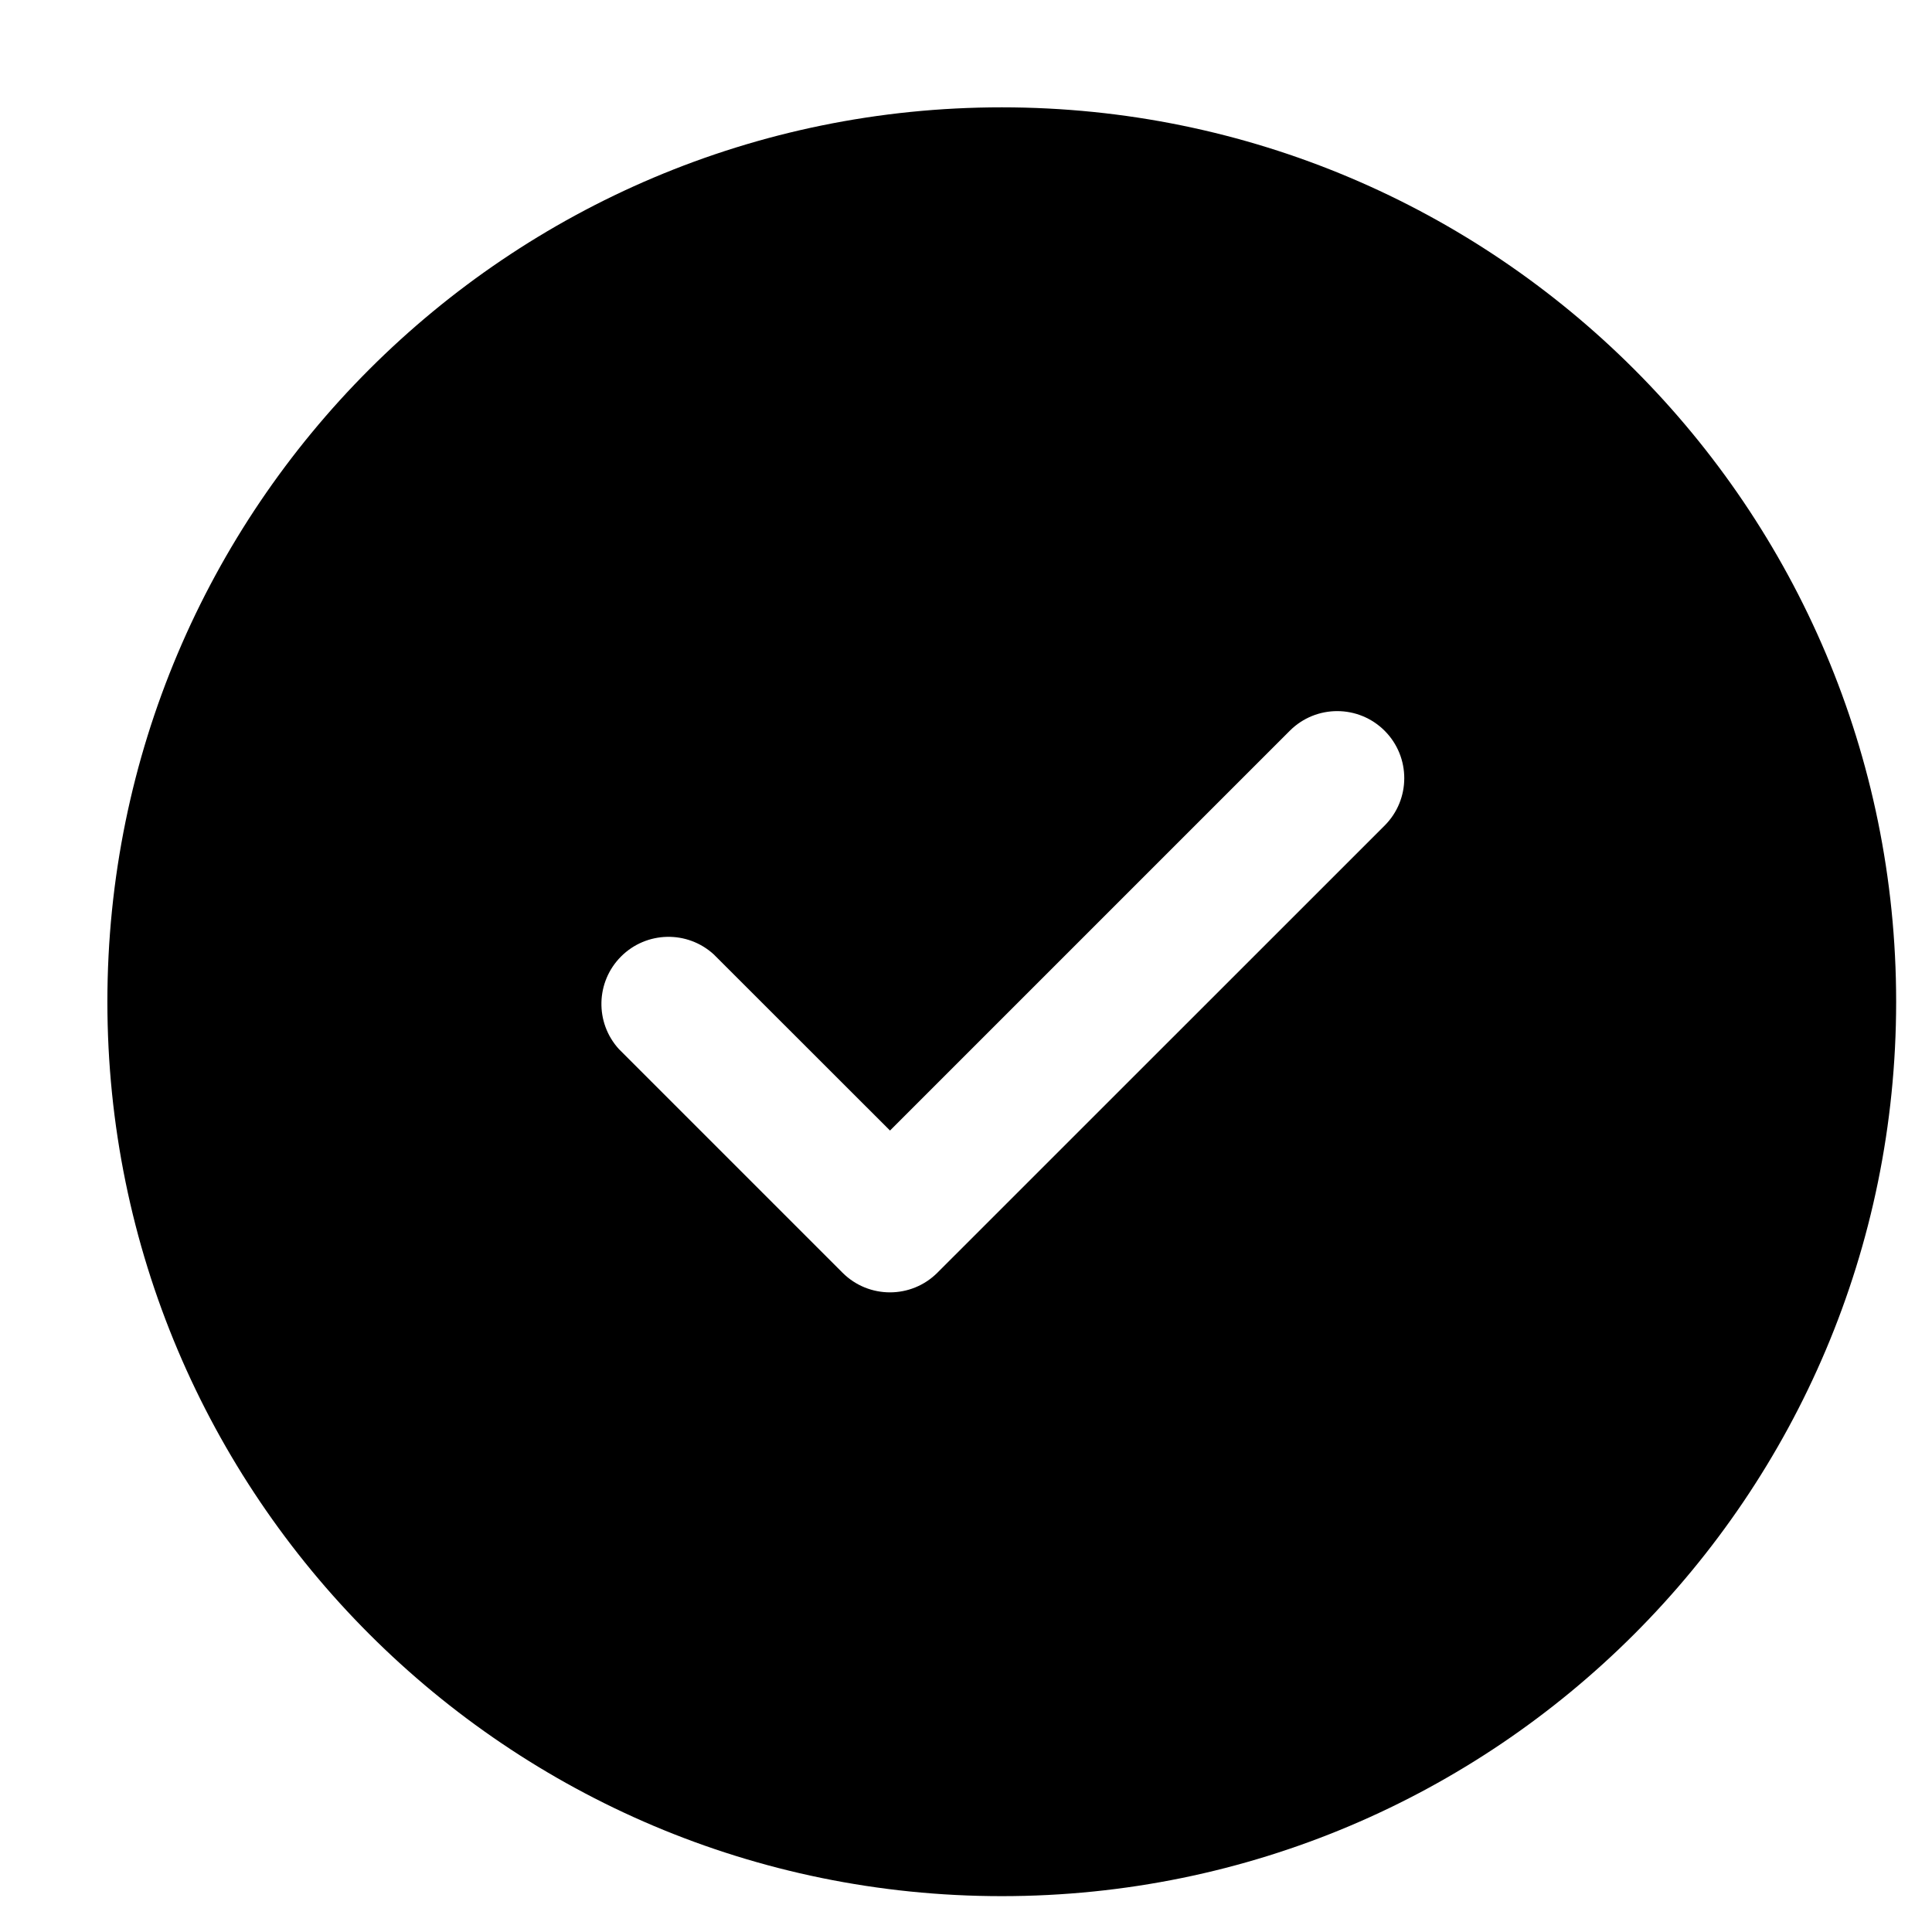
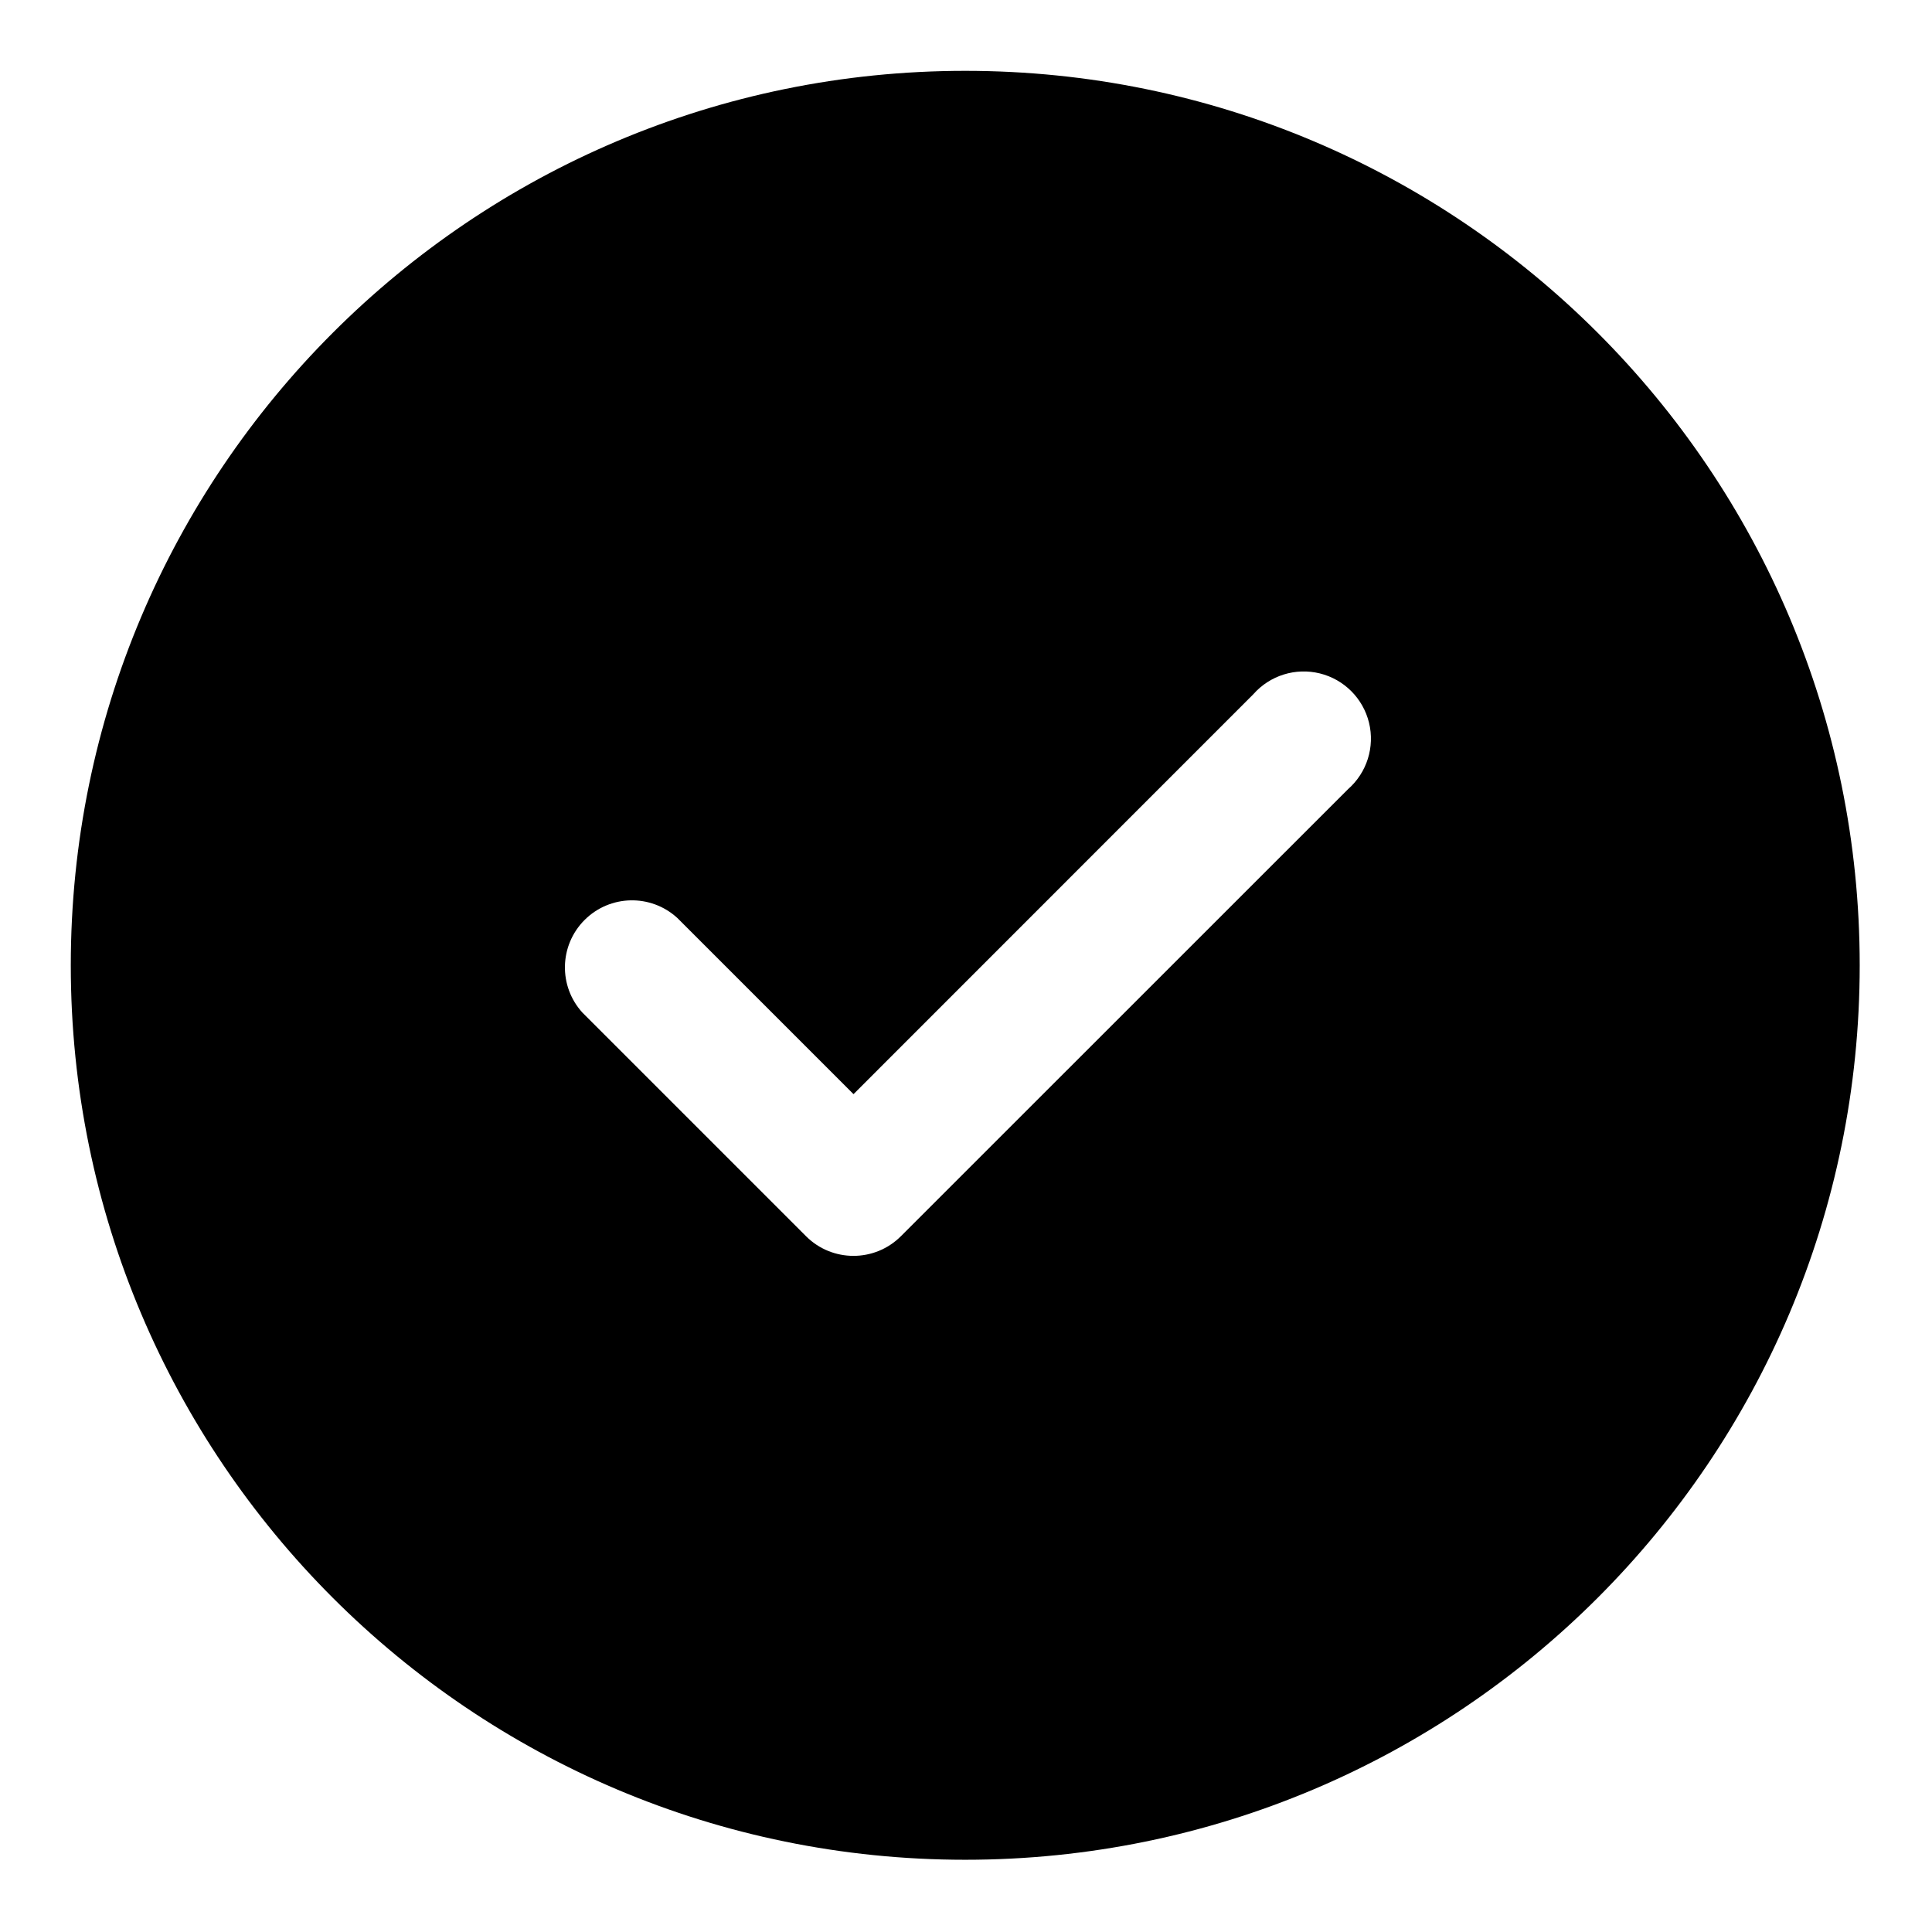
<svg xmlns="http://www.w3.org/2000/svg" width="18" height="18" fill="currentColor" viewBox="0 0 18 18">
-   <path d="M9.333 1a8.333 8.333 0 1 1 0 16.666A8.333 8.333 0 0 1 9.334 1Zm2.684 5.808-3.725 3.725L6.65 8.892a.625.625 0 0 0-.883.883l2.083 2.083a.625.625 0 0 0 .883 0L12.9 7.692a.624.624 0 1 0-.883-.884Z" />
+   <g clip-path="url(#a)">
+     <path d="M8.993.66a8.333 8.333 0 1 1 0 16.667 8.333 8.333 0 1 1 0-16.667Zm2.684 5.808-3.725 3.726L6.31 8.552a.625.625 0 0 0-.883.883l2.083 2.083a.625.625 0 0 0 .883 0l4.167-4.166a.626.626 0 1 0-.883-.884Z" />
+   </g>
+   <defs>
+     <clipPath id="a">
+       <path d="M0 0h18v18H0z" />
+     </clipPath>
+   </defs>
</svg>
